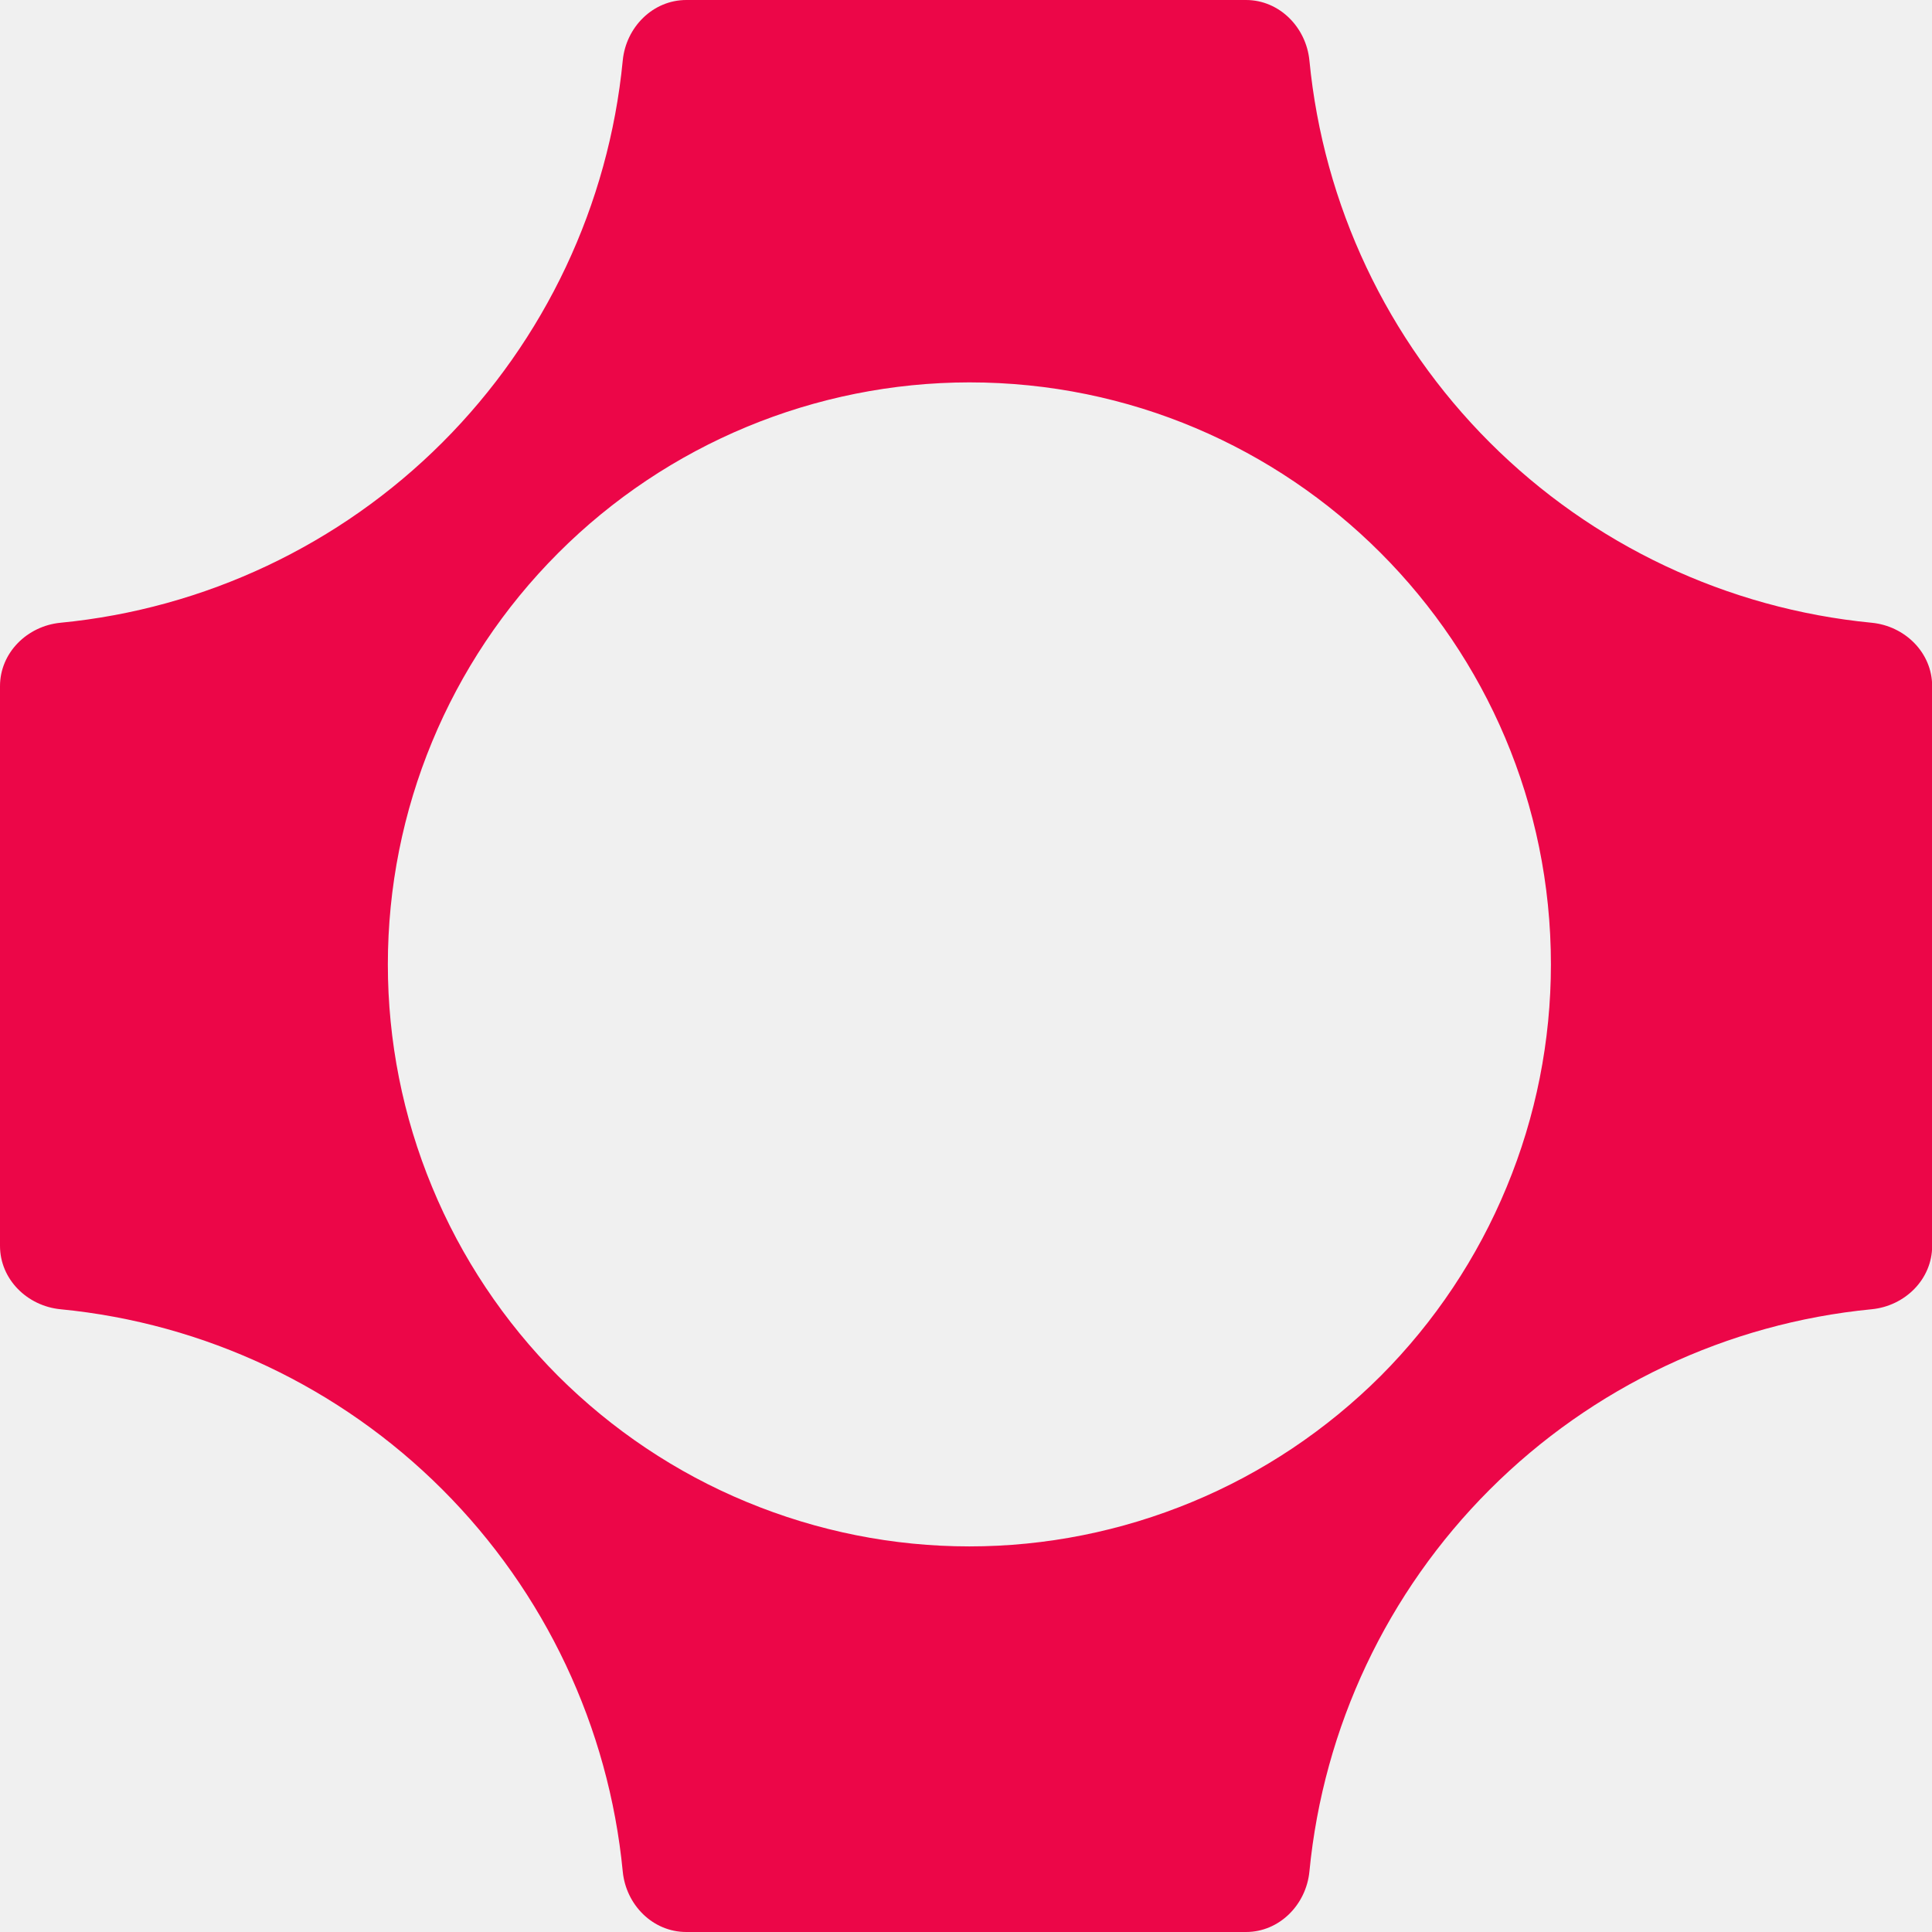
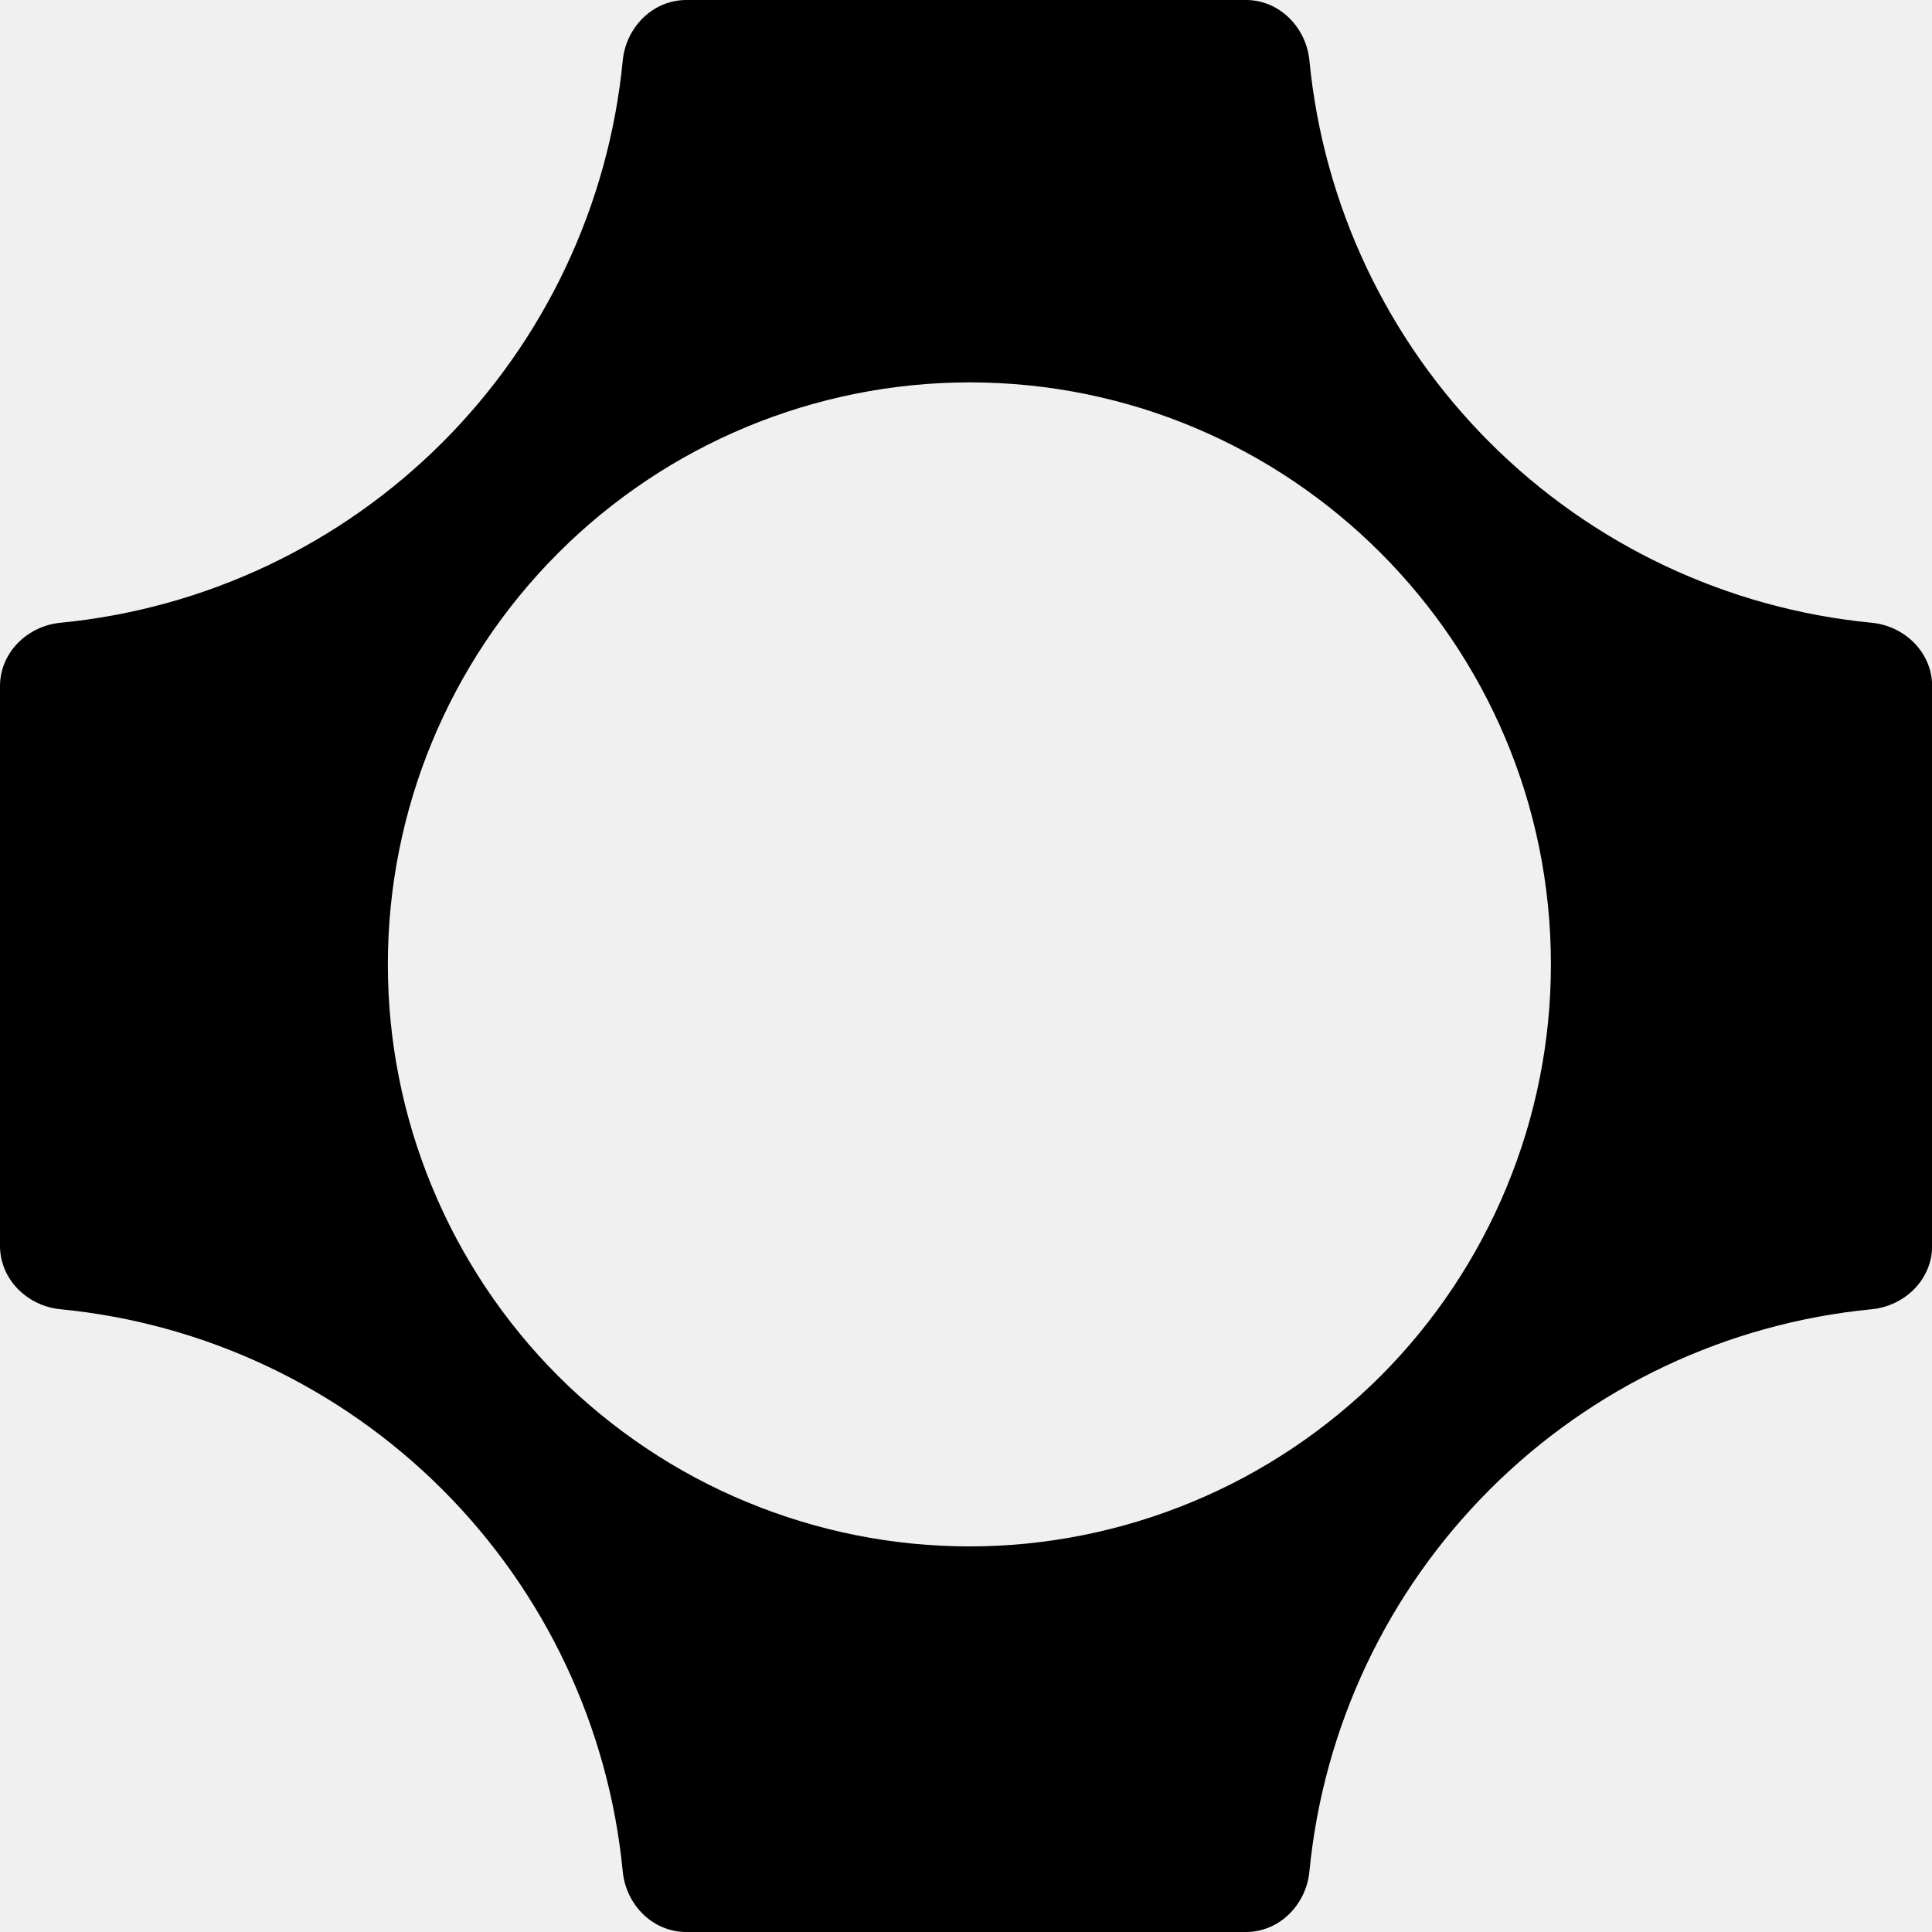
<svg xmlns="http://www.w3.org/2000/svg" width="12" height="12" viewBox="0 0 12 12" fill="none">
  <g clipPath="url(#clip0_10_140)">
-     <path fillRule="evenodd" clipRule="evenodd" d="M7.739 0C7.946 0 8.113 0.169 8.133 0.376C8.22 1.273 8.616 2.111 9.253 2.748C9.89 3.385 10.728 3.781 11.625 3.868C11.832 3.888 12.001 4.054 12.001 4.262V7.738C12.001 7.946 11.832 8.112 11.625 8.132C10.728 8.219 9.89 8.615 9.253 9.252C8.616 9.889 8.22 10.727 8.133 11.624C8.113 11.831 7.946 12 7.739 12H4.263C4.054 12 3.888 11.831 3.868 11.624C3.781 10.727 3.385 9.889 2.748 9.252C2.111 8.615 1.272 8.219 0.376 8.132C0.169 8.112 0 7.946 0 7.738V4.262C0 4.054 0.169 3.888 0.376 3.868C1.272 3.781 2.111 3.385 2.748 2.748C3.385 2.111 3.781 1.272 3.868 0.376C3.888 0.169 4.055 0 4.263 0H7.738H7.739ZM2.409 5.99C2.409 6.465 2.502 6.934 2.684 7.373C2.865 7.811 3.131 8.21 3.466 8.546C3.802 8.881 4.2 9.148 4.638 9.329C5.077 9.511 5.546 9.605 6.021 9.605C6.496 9.605 6.965 9.511 7.404 9.329C7.842 9.148 8.24 8.881 8.576 8.546C8.911 8.21 9.177 7.811 9.358 7.373C9.54 6.934 9.633 6.465 9.633 5.99C9.633 3.993 8.015 2.375 6.021 2.375C5.063 2.376 4.144 2.757 3.467 3.435C2.789 4.113 2.409 5.032 2.409 5.99Z" fill="#EC0648" />
+     <path fillRule="evenodd" clipRule="evenodd" d="M7.739 0C7.946 0 8.113 0.169 8.133 0.376C8.22 1.273 8.616 2.111 9.253 2.748C9.89 3.385 10.728 3.781 11.625 3.868C11.832 3.888 12.001 4.054 12.001 4.262V7.738C12.001 7.946 11.832 8.112 11.625 8.132C10.728 8.219 9.89 8.615 9.253 9.252C8.616 9.889 8.22 10.727 8.133 11.624C8.113 11.831 7.946 12 7.739 12H4.263C4.054 12 3.888 11.831 3.868 11.624C3.781 10.727 3.385 9.889 2.748 9.252C2.111 8.615 1.272 8.219 0.376 8.132C0.169 8.112 0 7.946 0 7.738V4.262C0 4.054 0.169 3.888 0.376 3.868C1.272 3.781 2.111 3.385 2.748 2.748C3.385 2.111 3.781 1.272 3.868 0.376C3.888 0.169 4.055 0 4.263 0H7.738H7.739ZM2.409 5.99C2.409 6.465 2.502 6.934 2.684 7.373C2.865 7.811 3.131 8.21 3.466 8.546C3.802 8.881 4.2 9.148 4.638 9.329C5.077 9.511 5.546 9.605 6.021 9.605C6.496 9.605 6.965 9.511 7.404 9.329C7.842 9.148 8.24 8.881 8.576 8.546C8.911 8.21 9.177 7.811 9.358 7.373C9.54 6.934 9.633 6.465 9.633 5.99C9.633 3.993 8.015 2.375 6.021 2.375C5.063 2.376 4.144 2.757 3.467 3.435C2.789 4.113 2.409 5.032 2.409 5.99Z" fill="black" />
  </g>
  <defs>
    <clipPath id="clip0_10_140">
      <rect width="12" height="12" fill="white" />
    </clipPath>
  </defs>
</svg>
